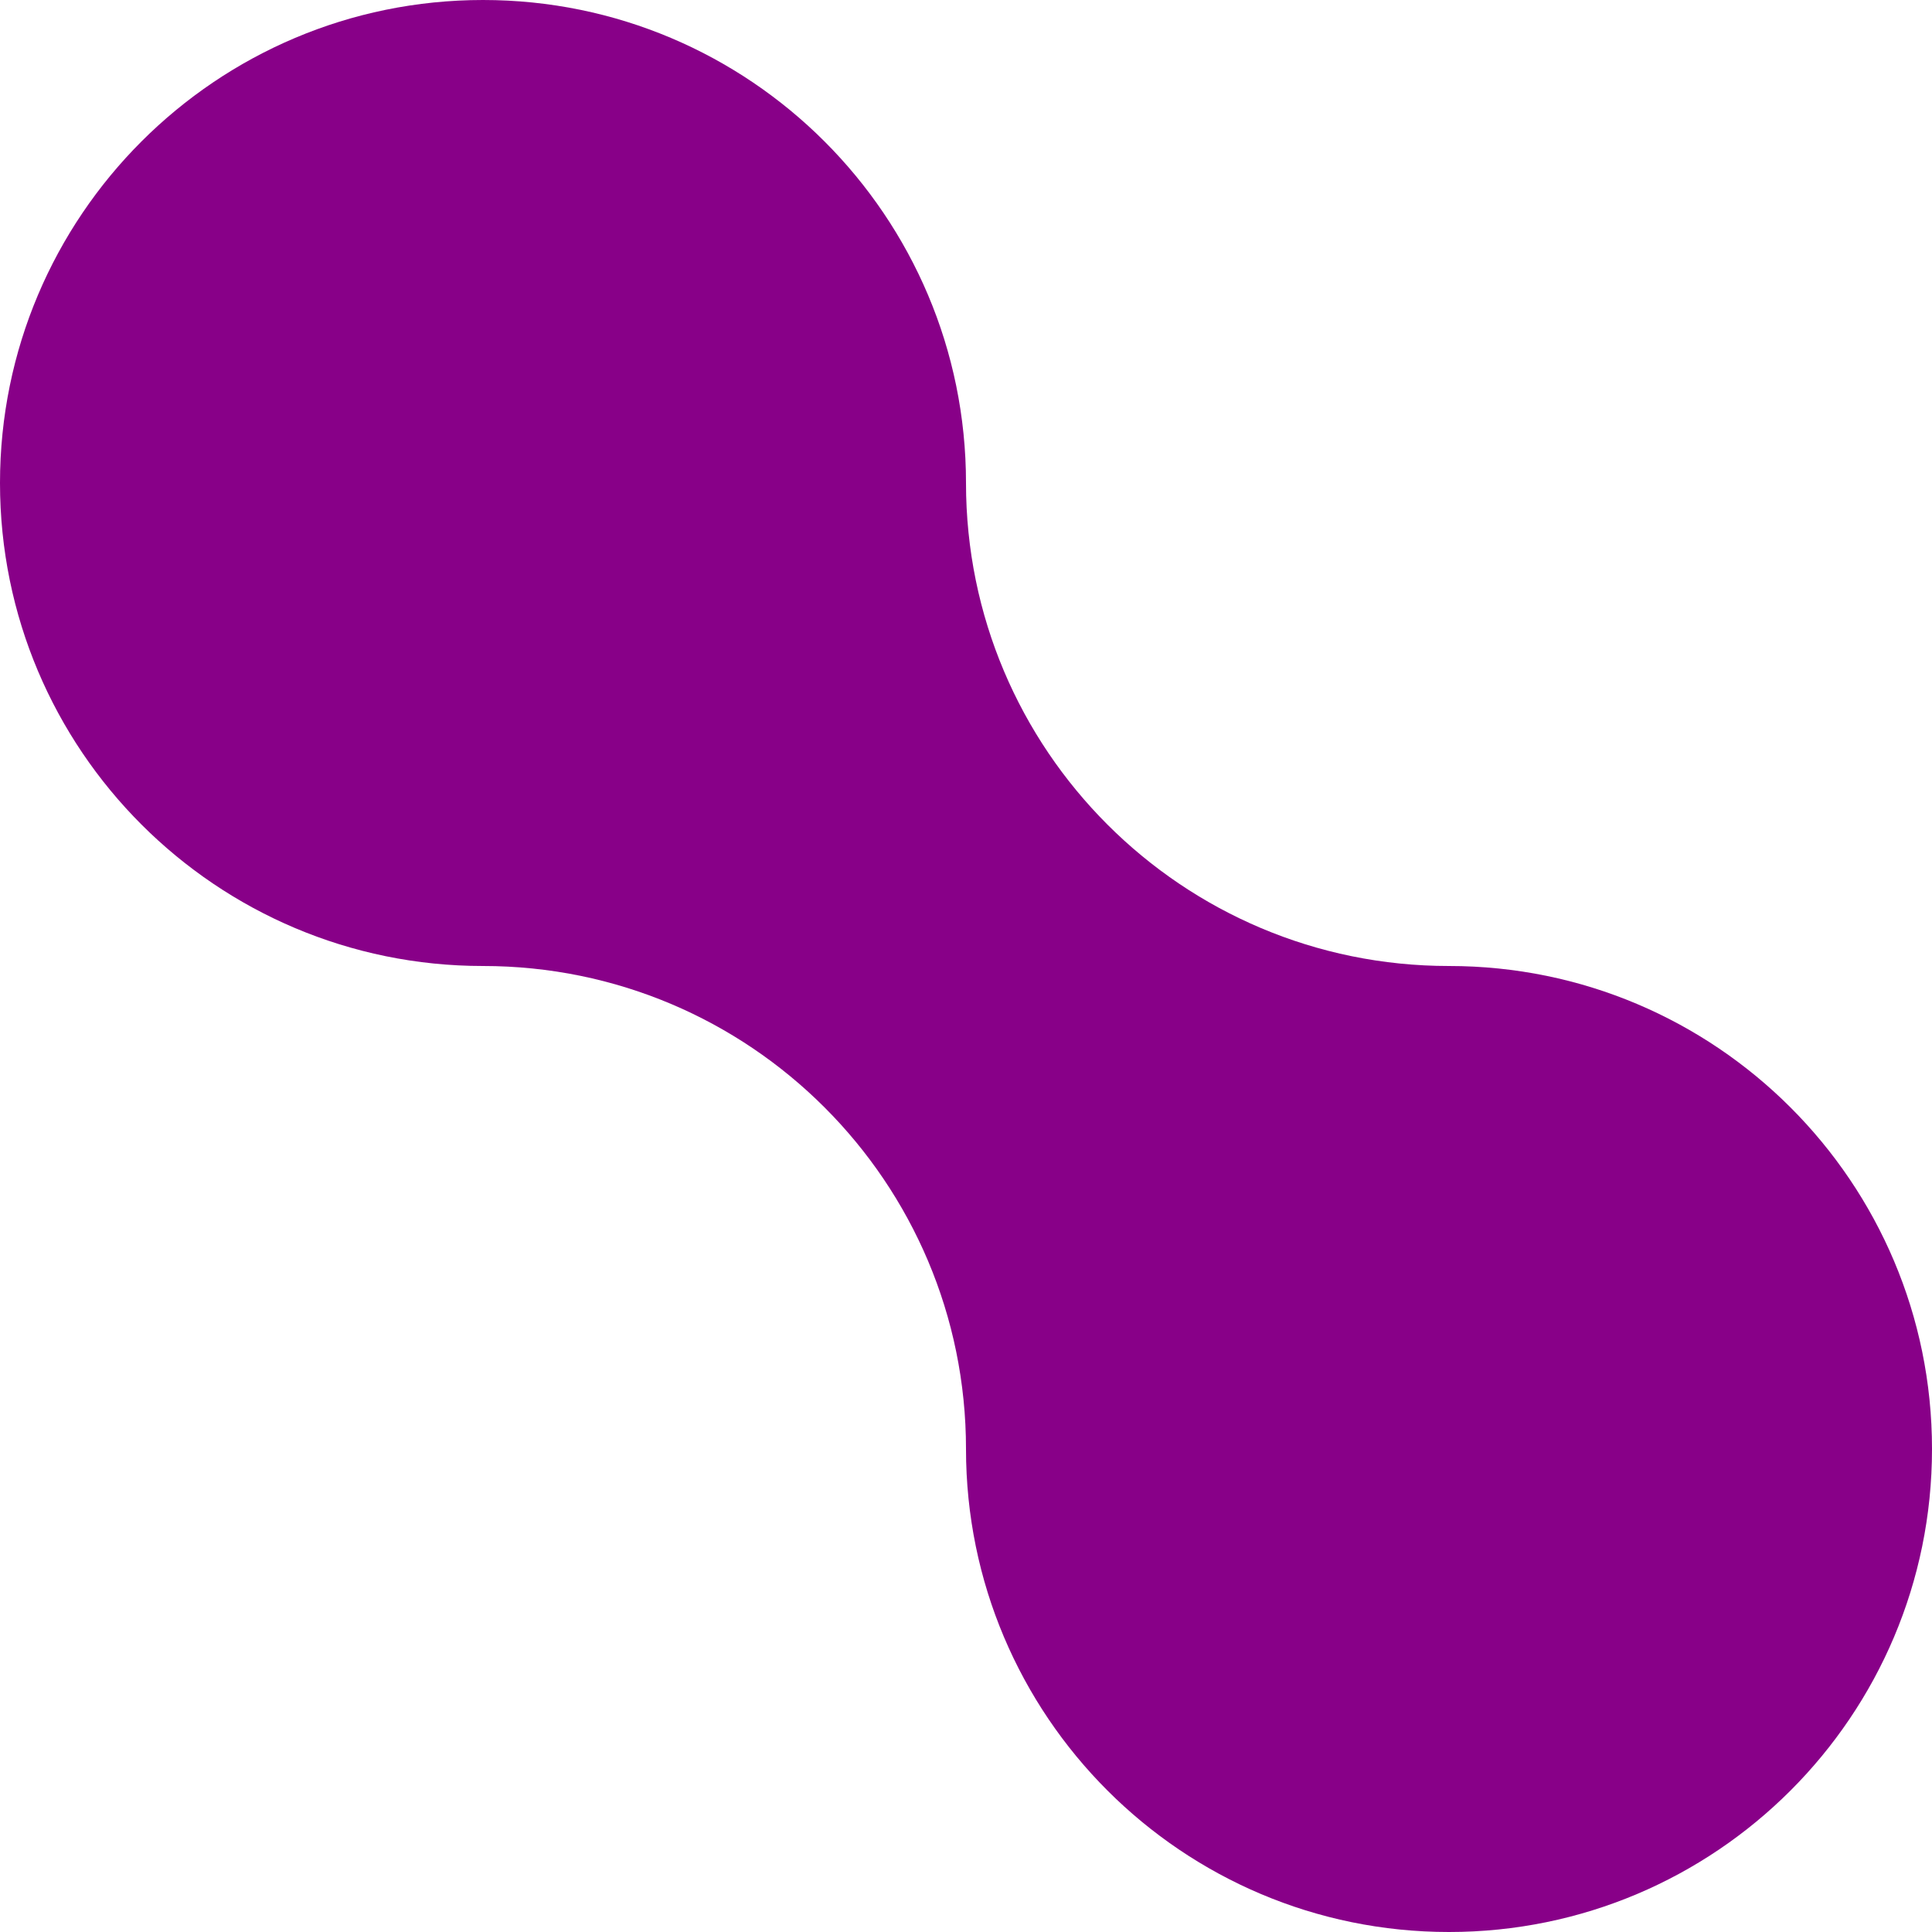
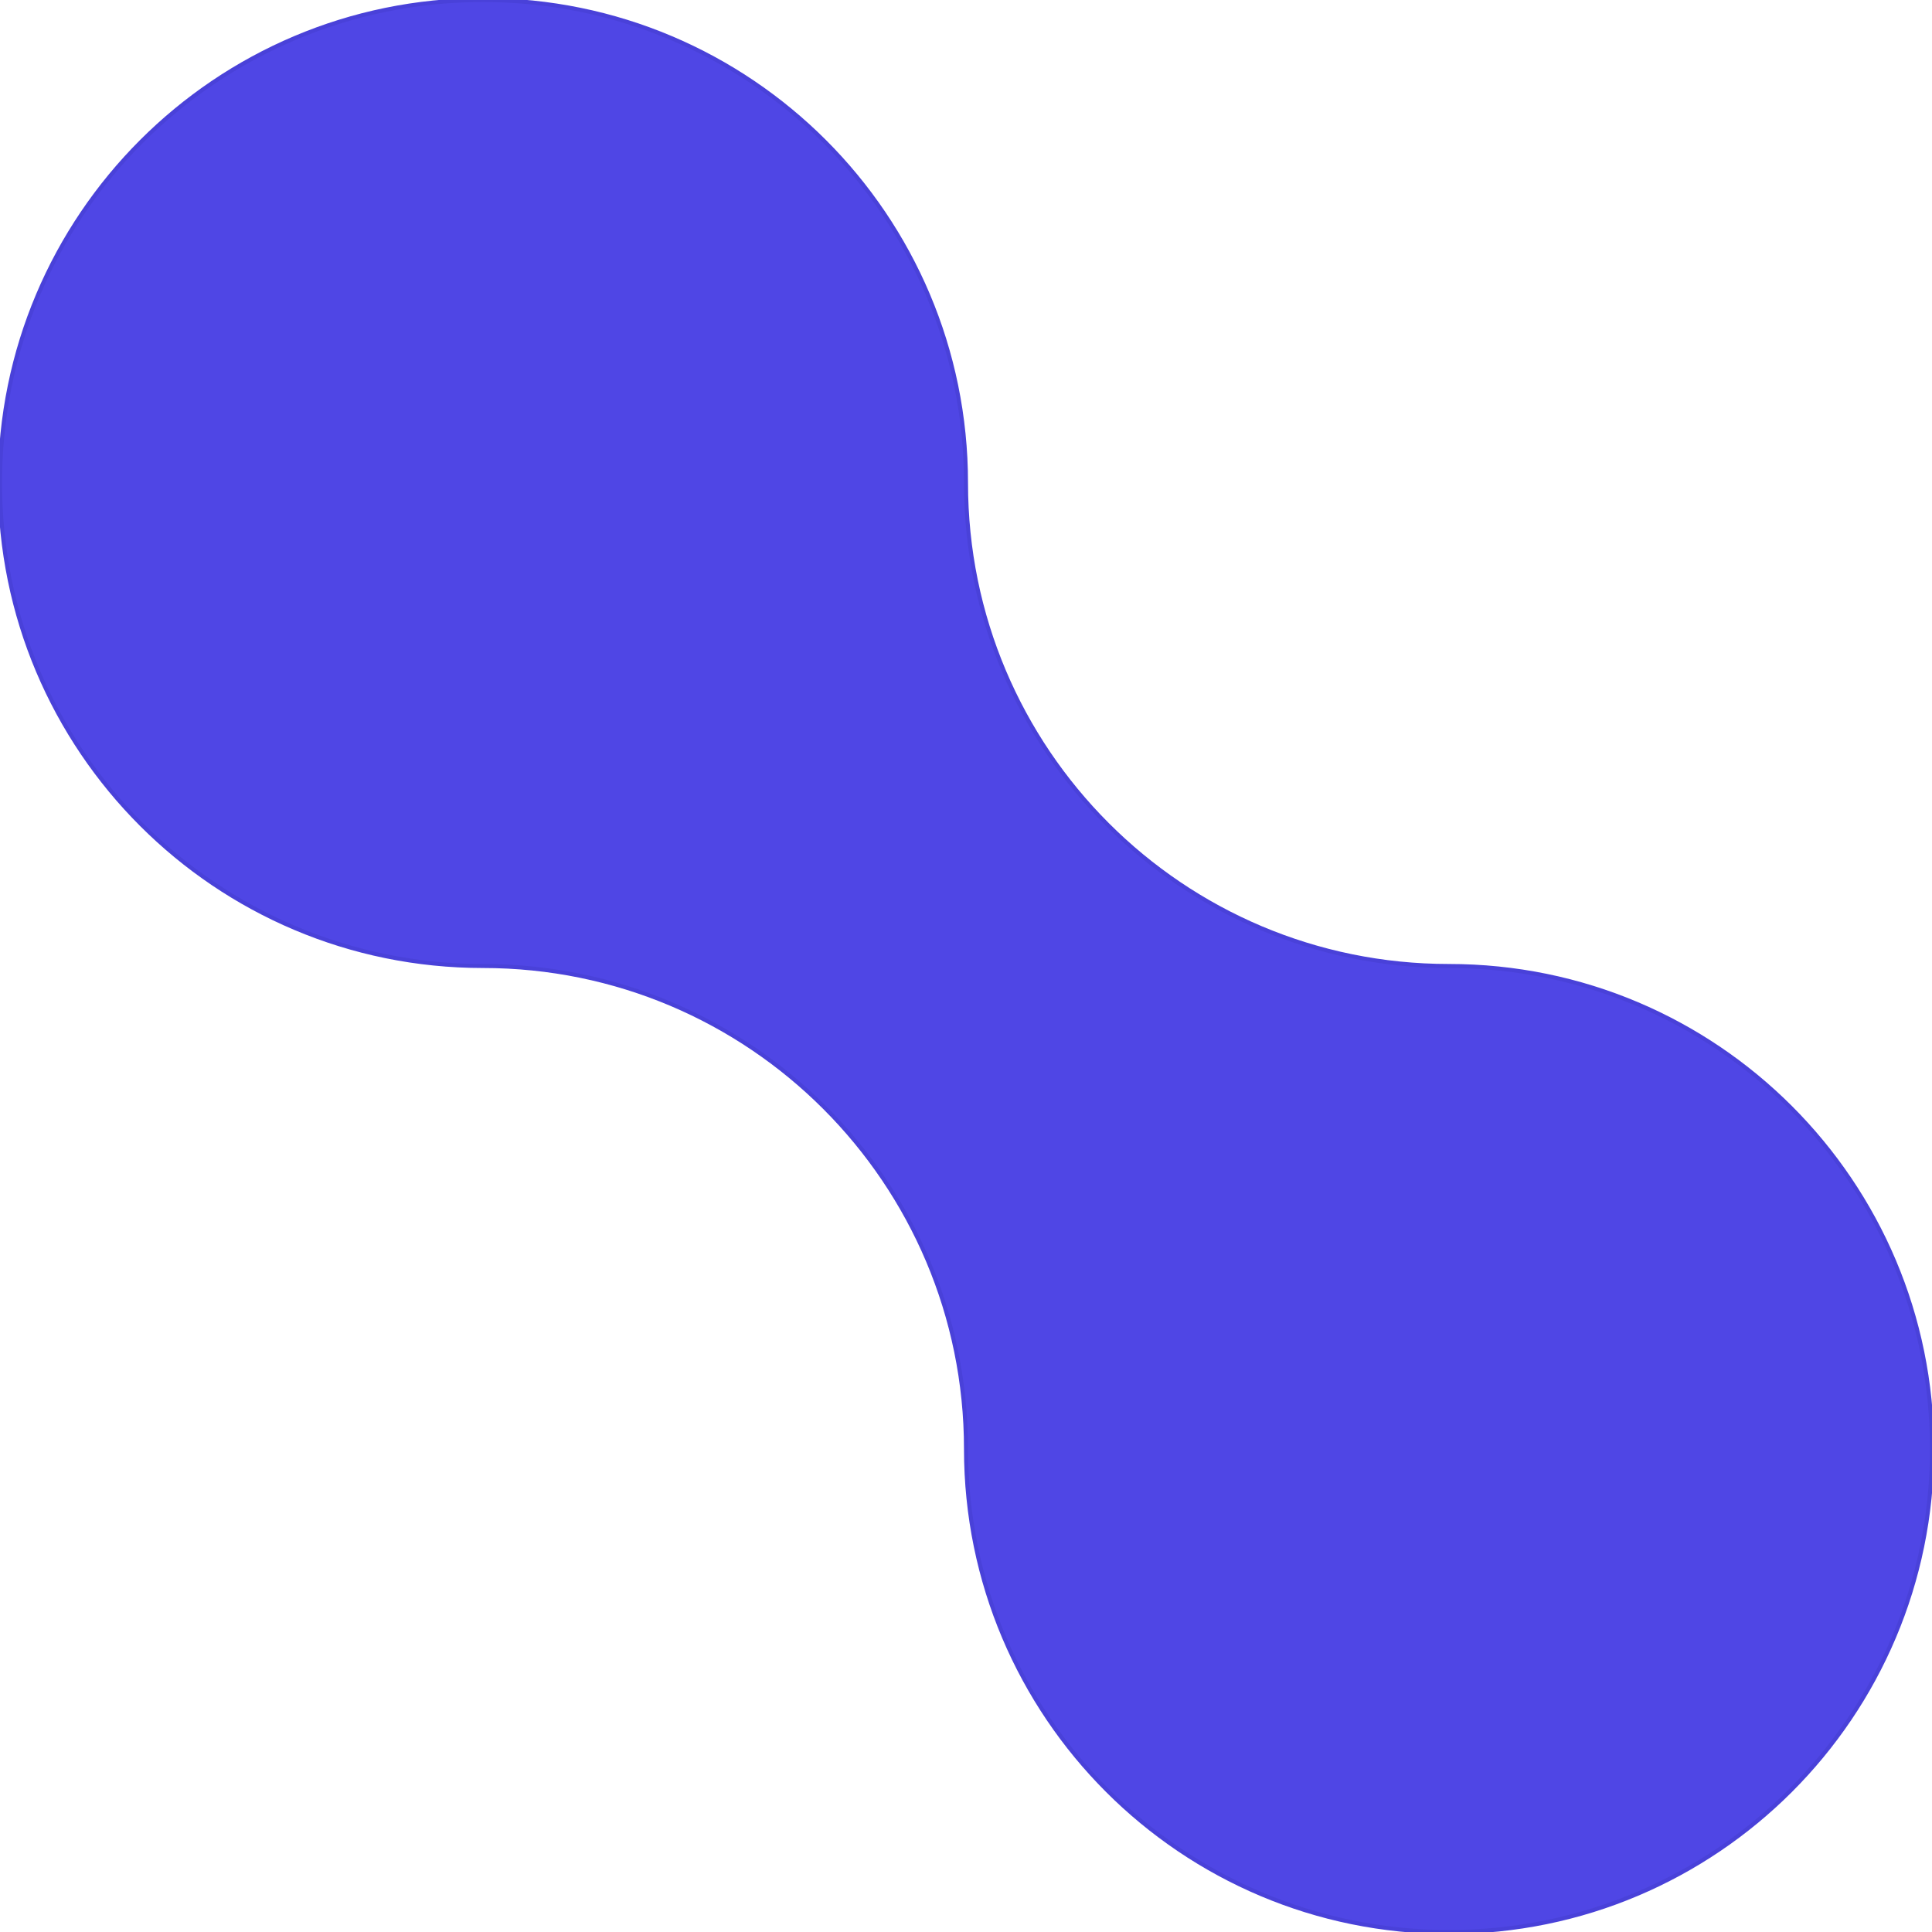
- <svg xmlns="http://www.w3.org/2000/svg" viewBox="0 0 480 480">
-   <path d="M360 240c-66.3 0-120-53.7-120-120a120 120 0 1 0-120 120c66.3 0 120 53.7 120 120a120 120 0 1 0 120-120Z" fill="#808" />
+ <svg xmlns="http://www.w3.org/2000/svg" id="Capa_1" version="1.1" viewBox="0 0 480 480">
+   <defs>
+     <style>
+       .st0 {
+         fill: #4f46e5;
+         stroke: #4941d9;
+         stroke-miterlimit: 10;
+       }
+     </style>
+   </defs>
+   <path class="st0" d="M360,240c-66.3,0-120-53.7-120-120S186.274,0,120,0,0,53.726,0,120s53.726,120,120,120,120,53.7,120,120,53.726,120,120,120,120-53.726,120-120-53.726-120-120-120Z" />
</svg>
